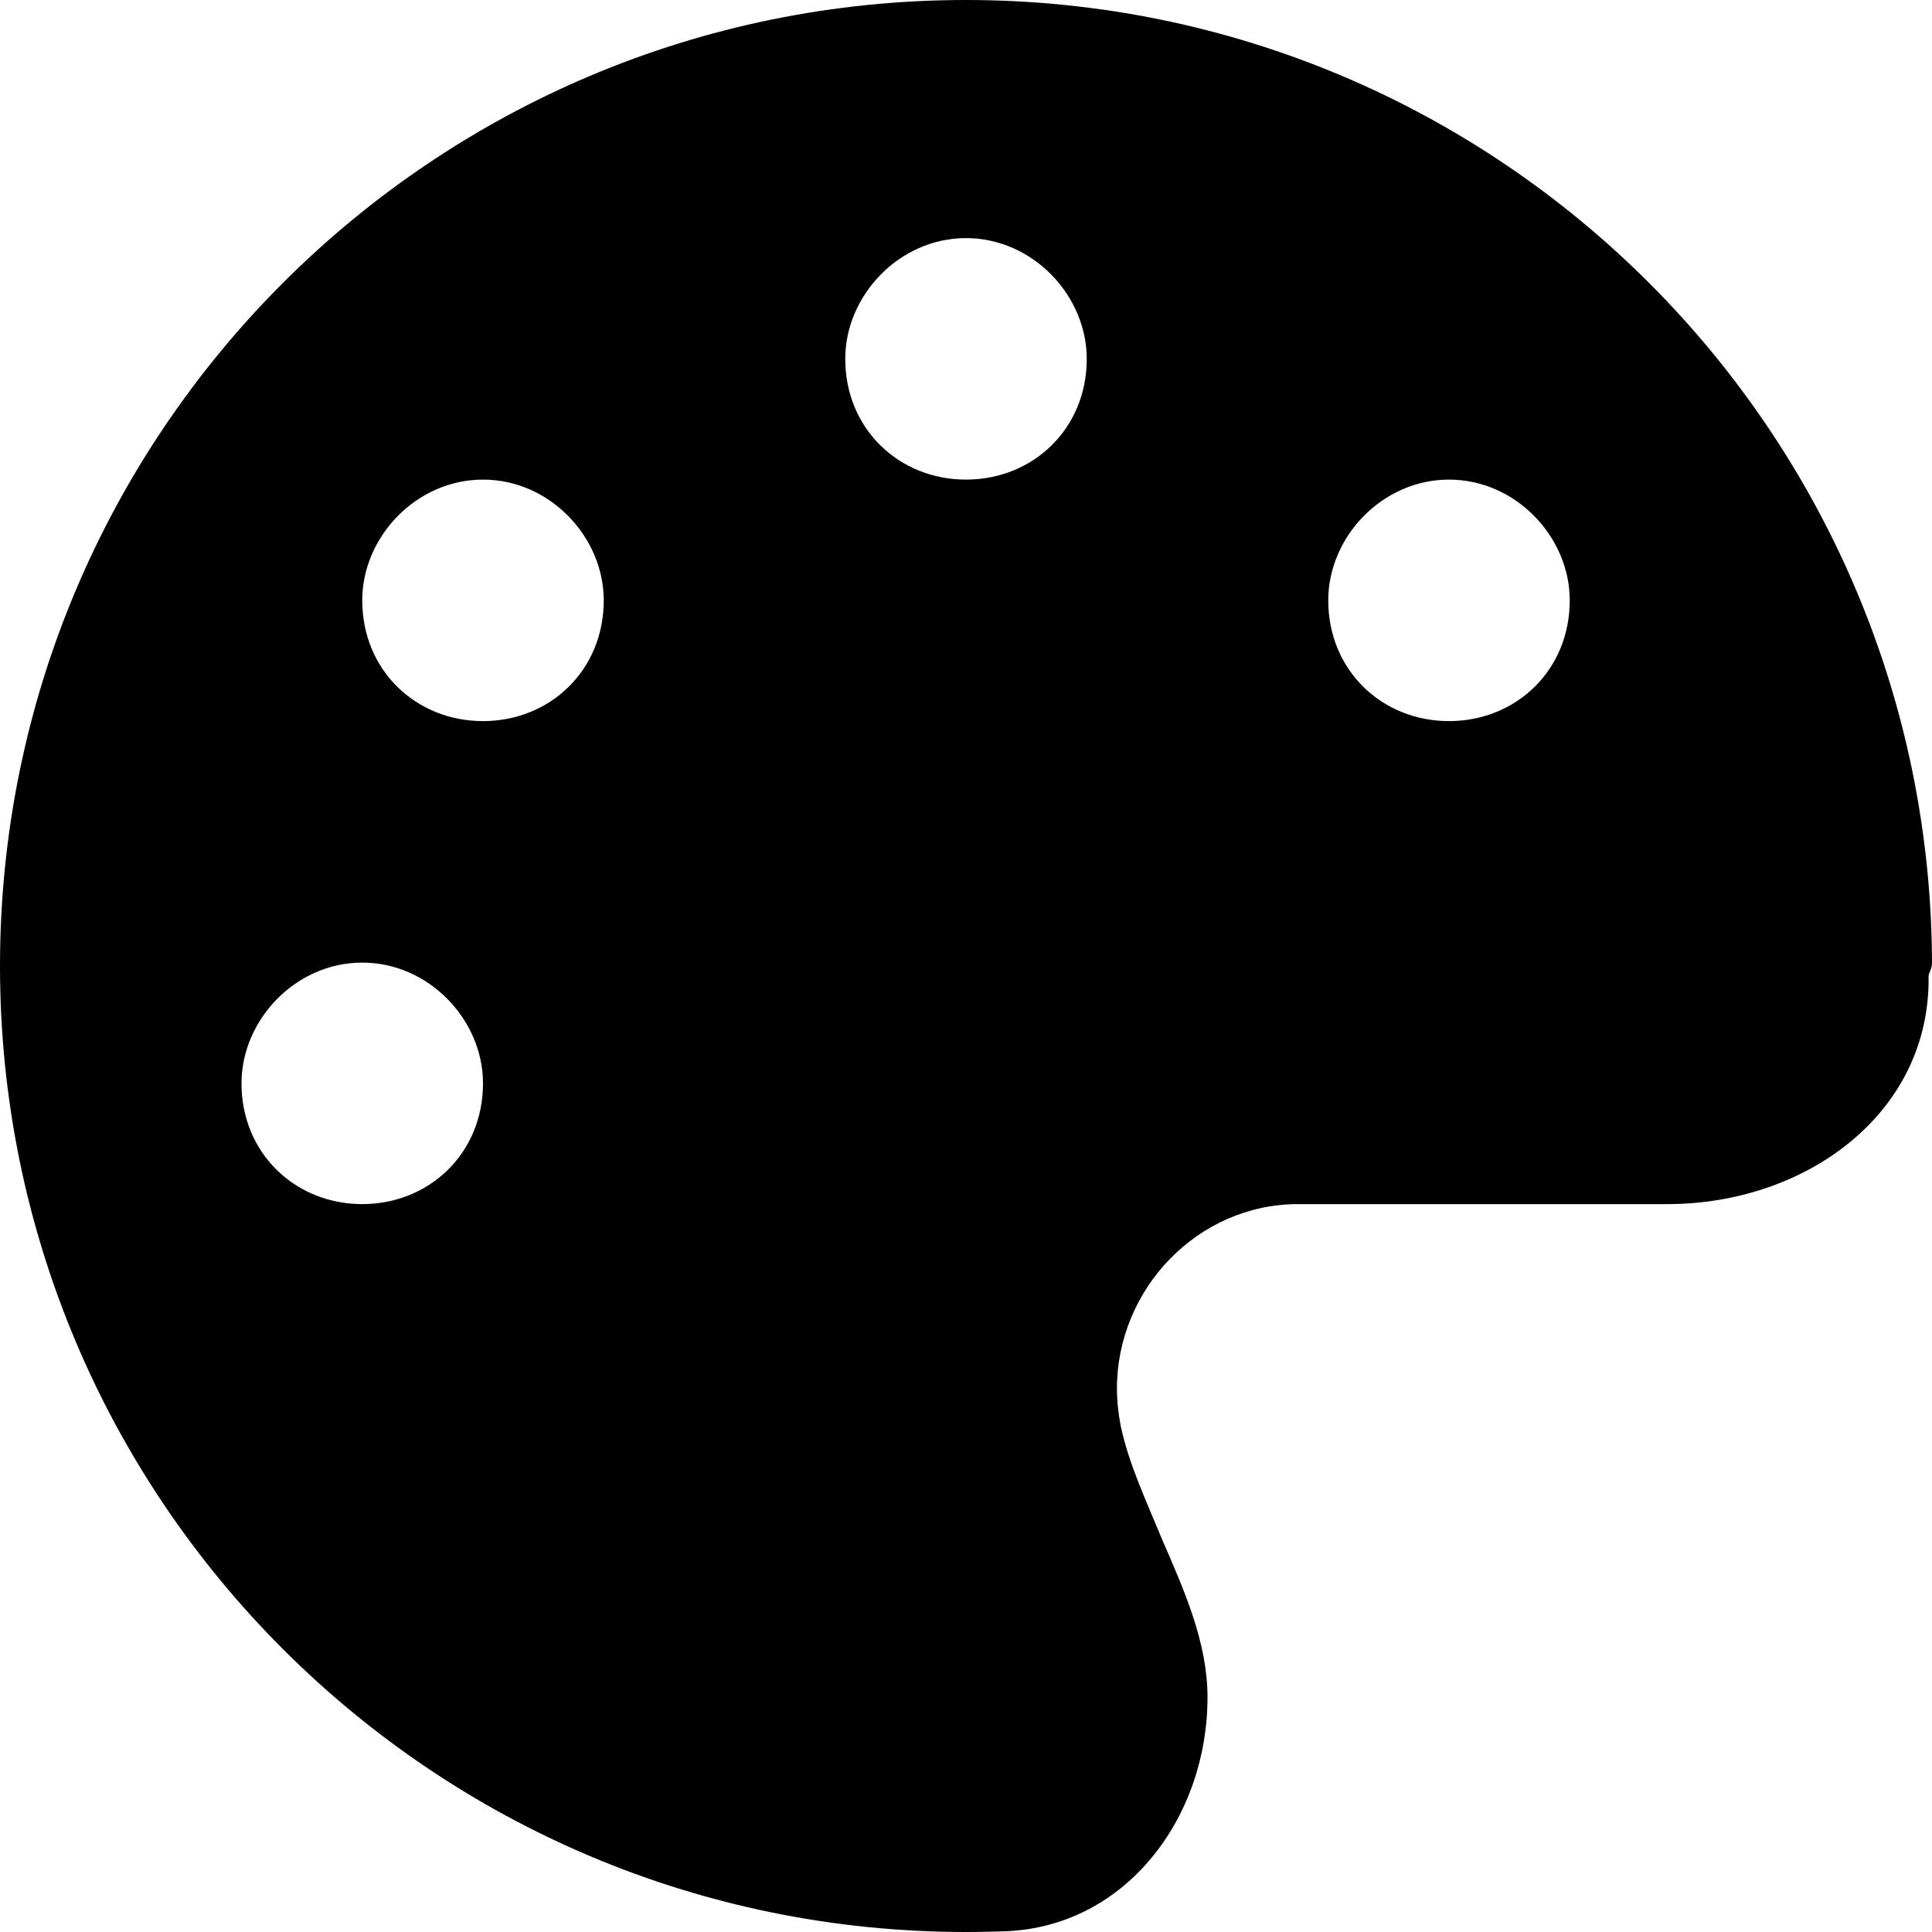
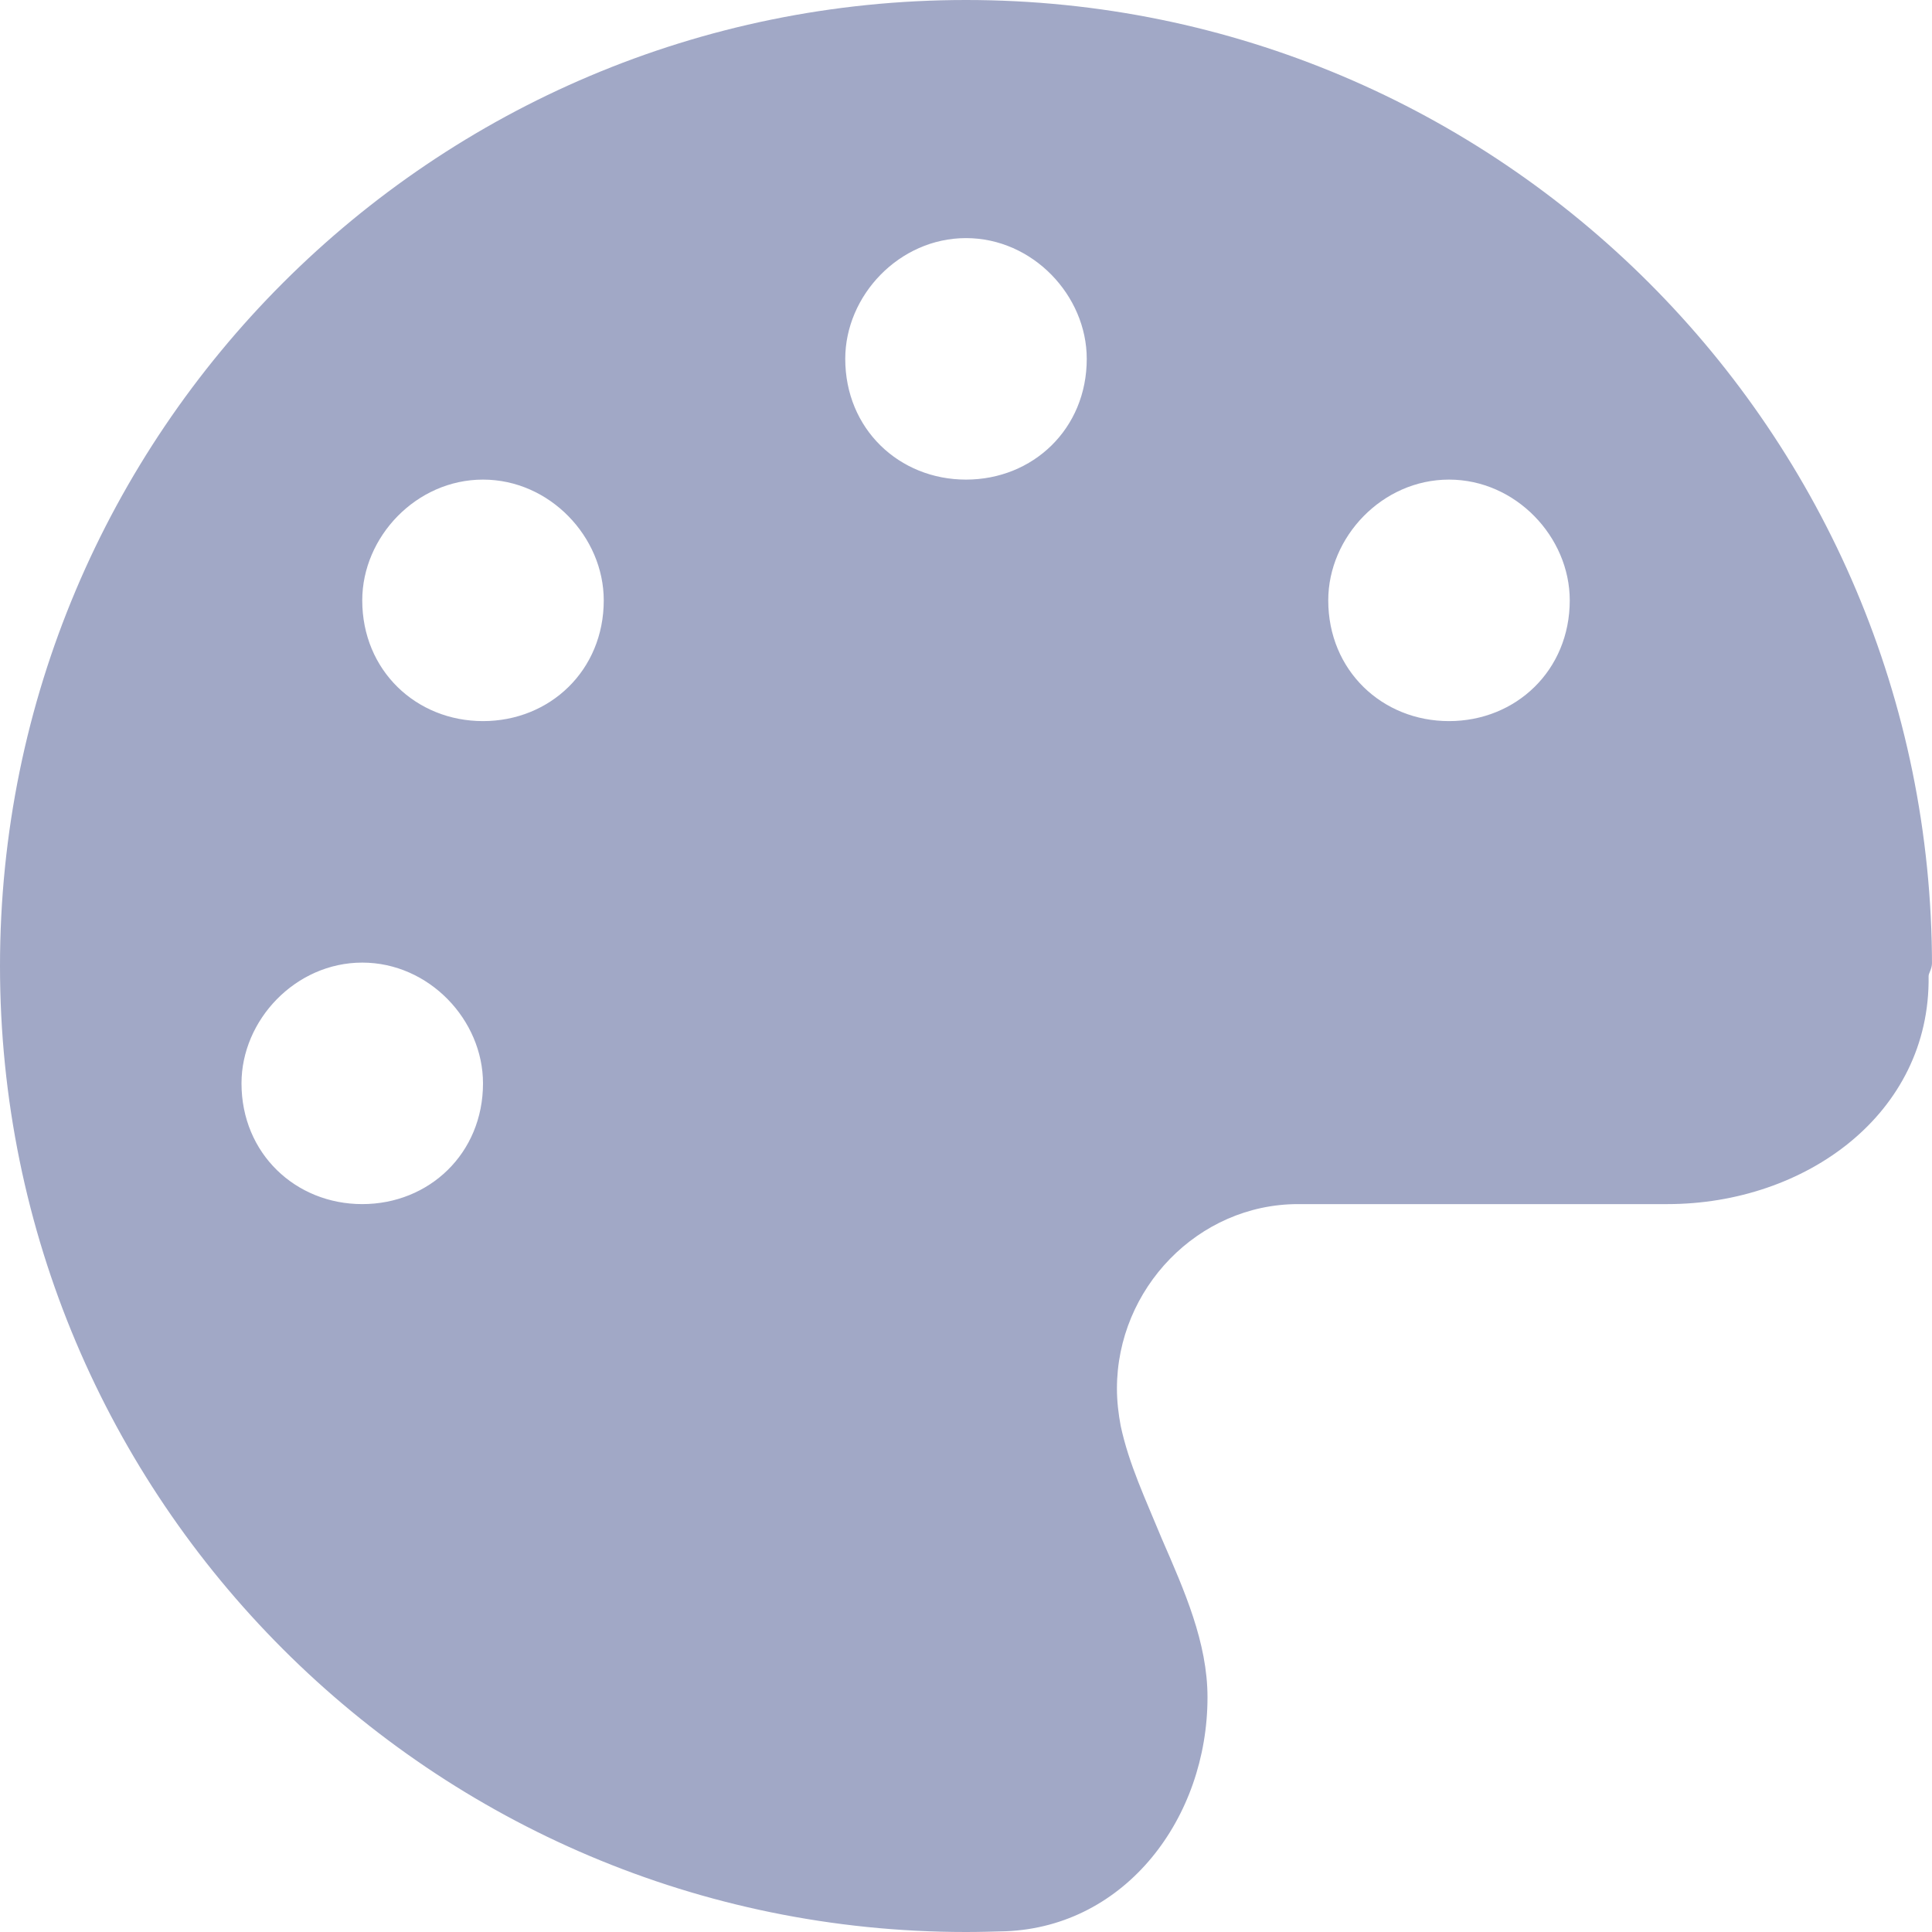
- <svg xmlns="http://www.w3.org/2000/svg" viewBox="0 0 512 512">
+ <svg xmlns="http://www.w3.org/2000/svg" viewBox="0 0 512 512" fill="#A1A8C6" width="16">
  <path d="M512 255.1C512 256.9 511.1 257.8 511.1 258.7C511.6 295.2 478.4 319.1 441.9 319.1H344C317.5 319.1 296 341.5 296 368C296 371.4 296.4 374.7 297 377.9C299.2 388.1 303.5 397.1 307.9 407.8C313.9 421.6 320 435.3 320 449.8C320 481.7 298.4 510.5 266.6 511.8C263.1 511.9 259.5 512 256 512C114.6 512 0 397.4 0 256C0 114.6 114.6 0 256 0C397.4 0 512 114.6 512 256V255.1zM96 255.1C78.33 255.1 64 270.3 64 287.1C64 305.7 78.33 319.1 96 319.1C113.7 319.1 128 305.7 128 287.1C128 270.3 113.7 255.1 96 255.1zM128 191.1C145.7 191.1 160 177.7 160 159.1C160 142.3 145.7 127.1 128 127.1C110.3 127.1 96 142.3 96 159.1C96 177.7 110.3 191.1 128 191.1zM256 63.1C238.3 63.1 224 78.33 224 95.1C224 113.7 238.3 127.1 256 127.1C273.7 127.1 288 113.7 288 95.1C288 78.33 273.7 63.1 256 63.1zM384 191.1C401.7 191.1 416 177.7 416 159.1C416 142.3 401.7 127.1 384 127.1C366.3 127.1 352 142.3 352 159.1C352 177.7 366.3 191.1 384 191.1z" />
</svg>
